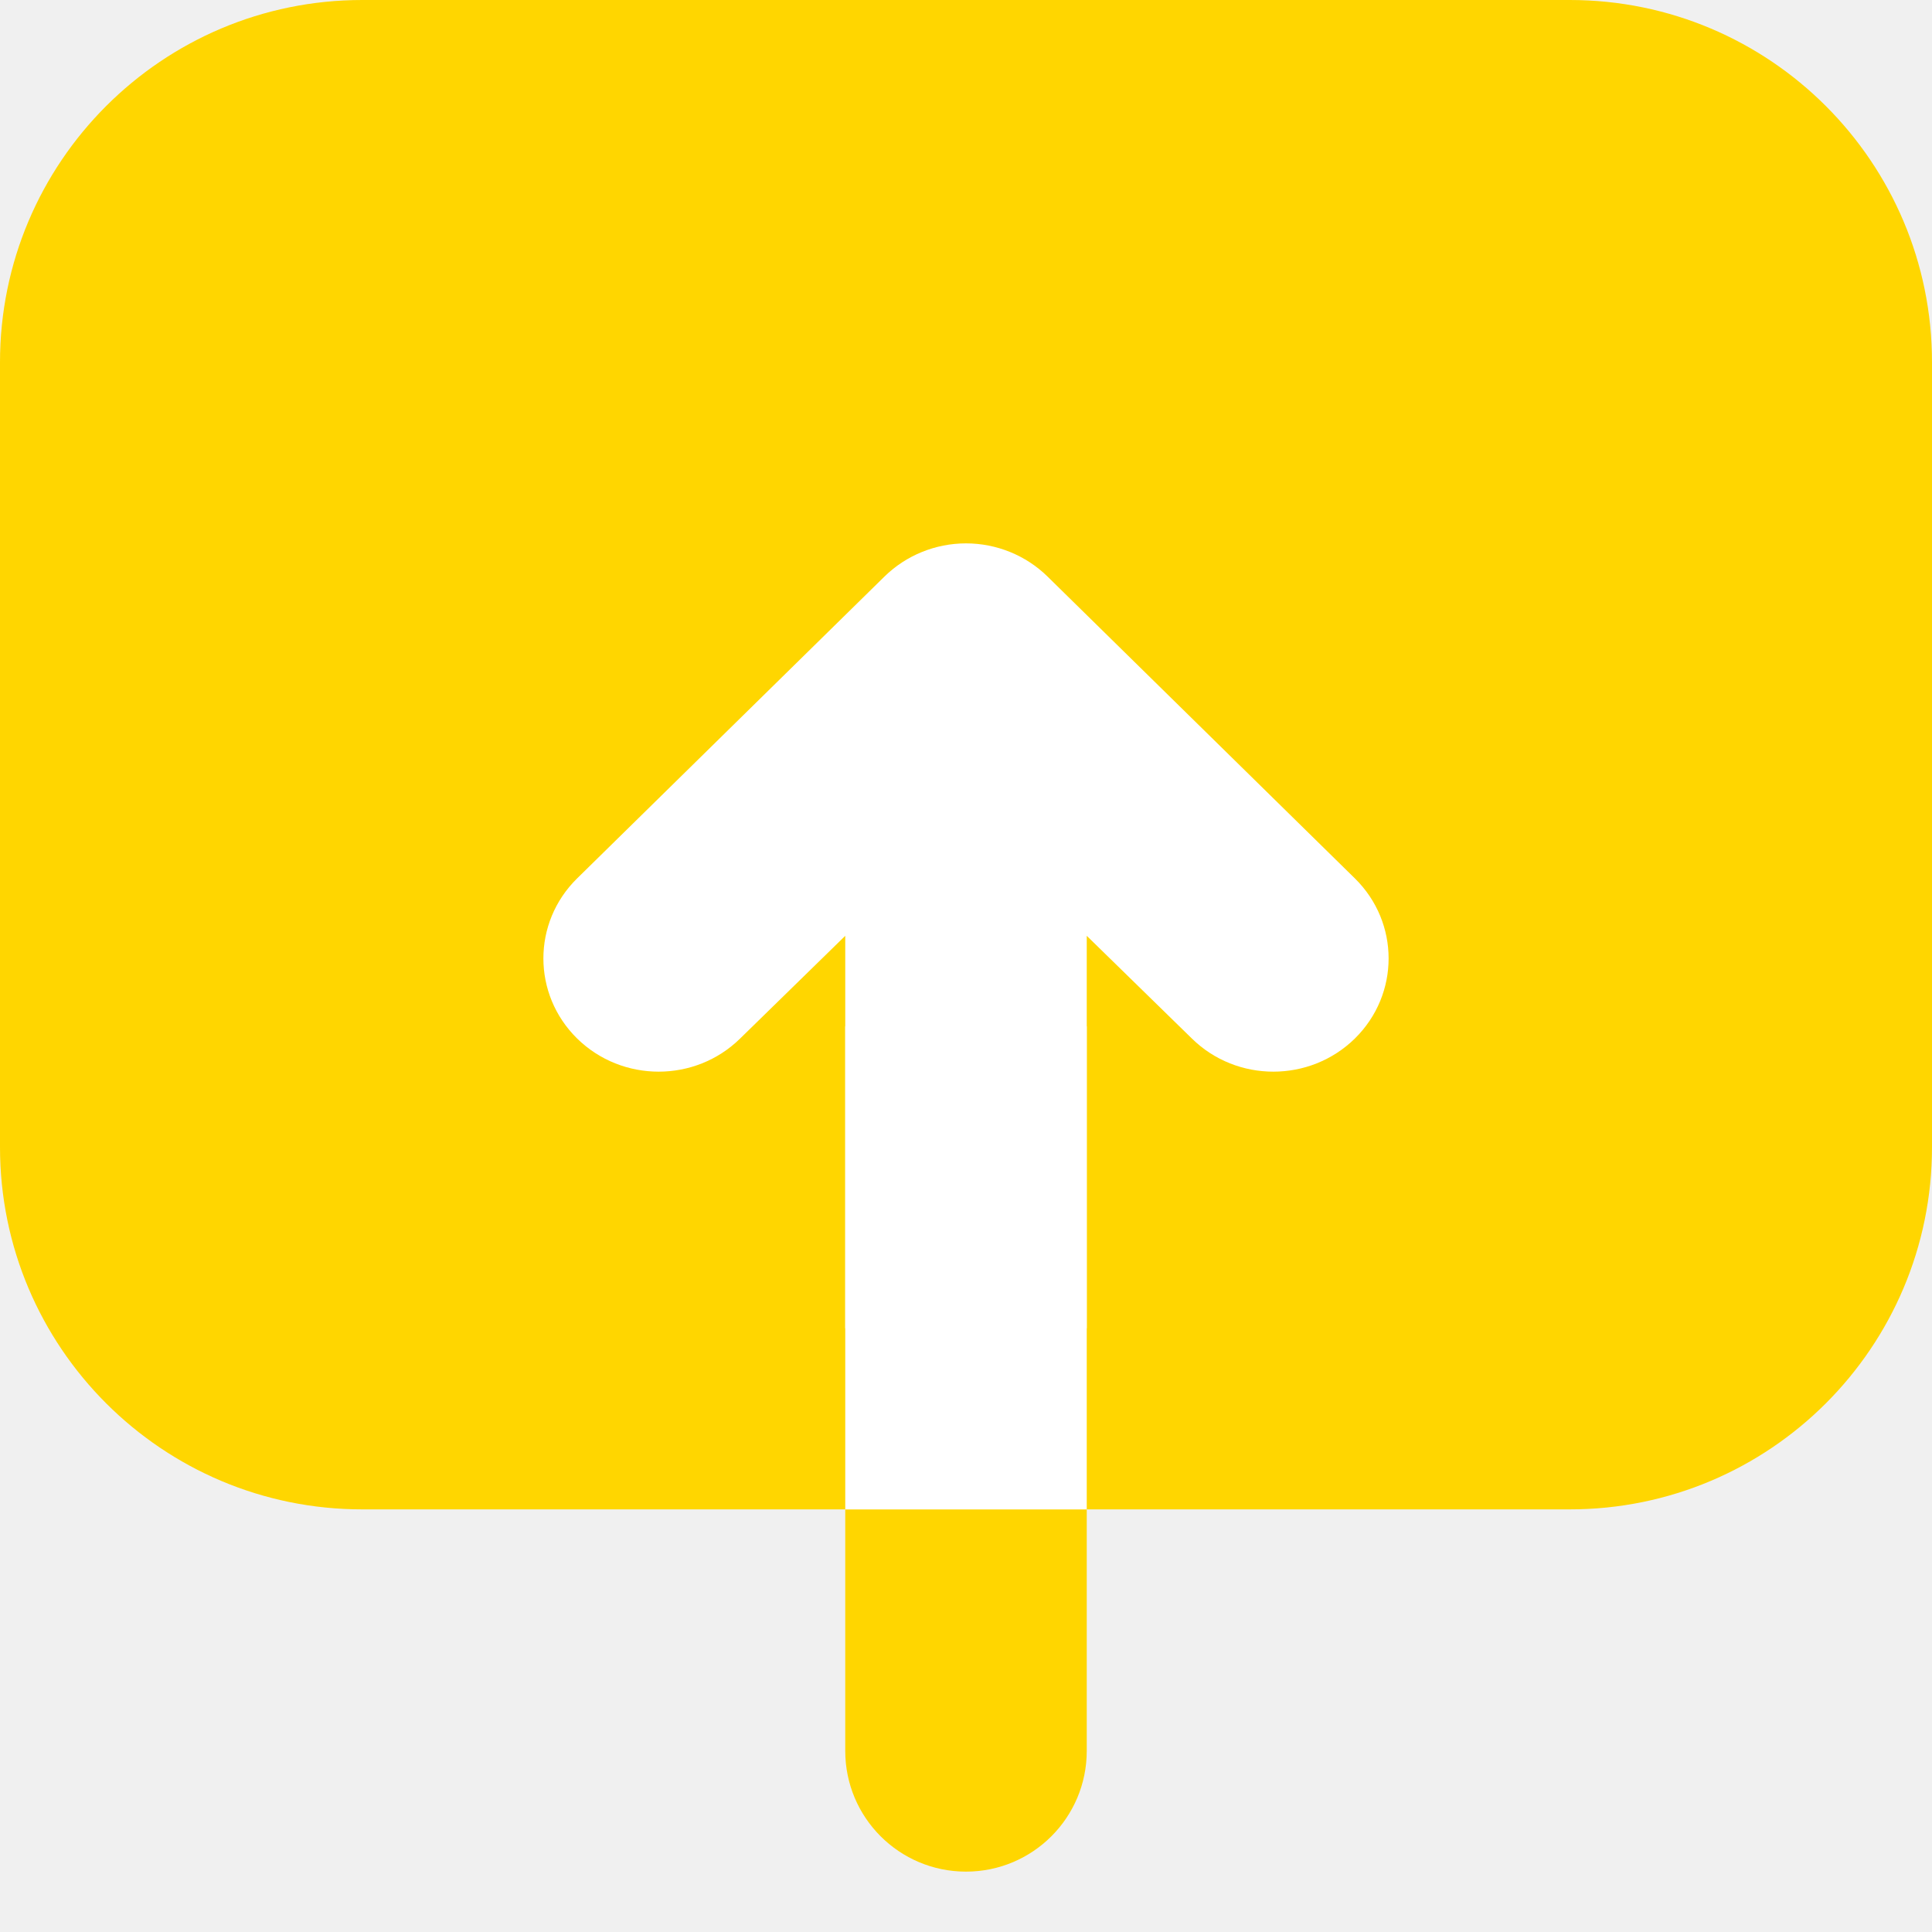
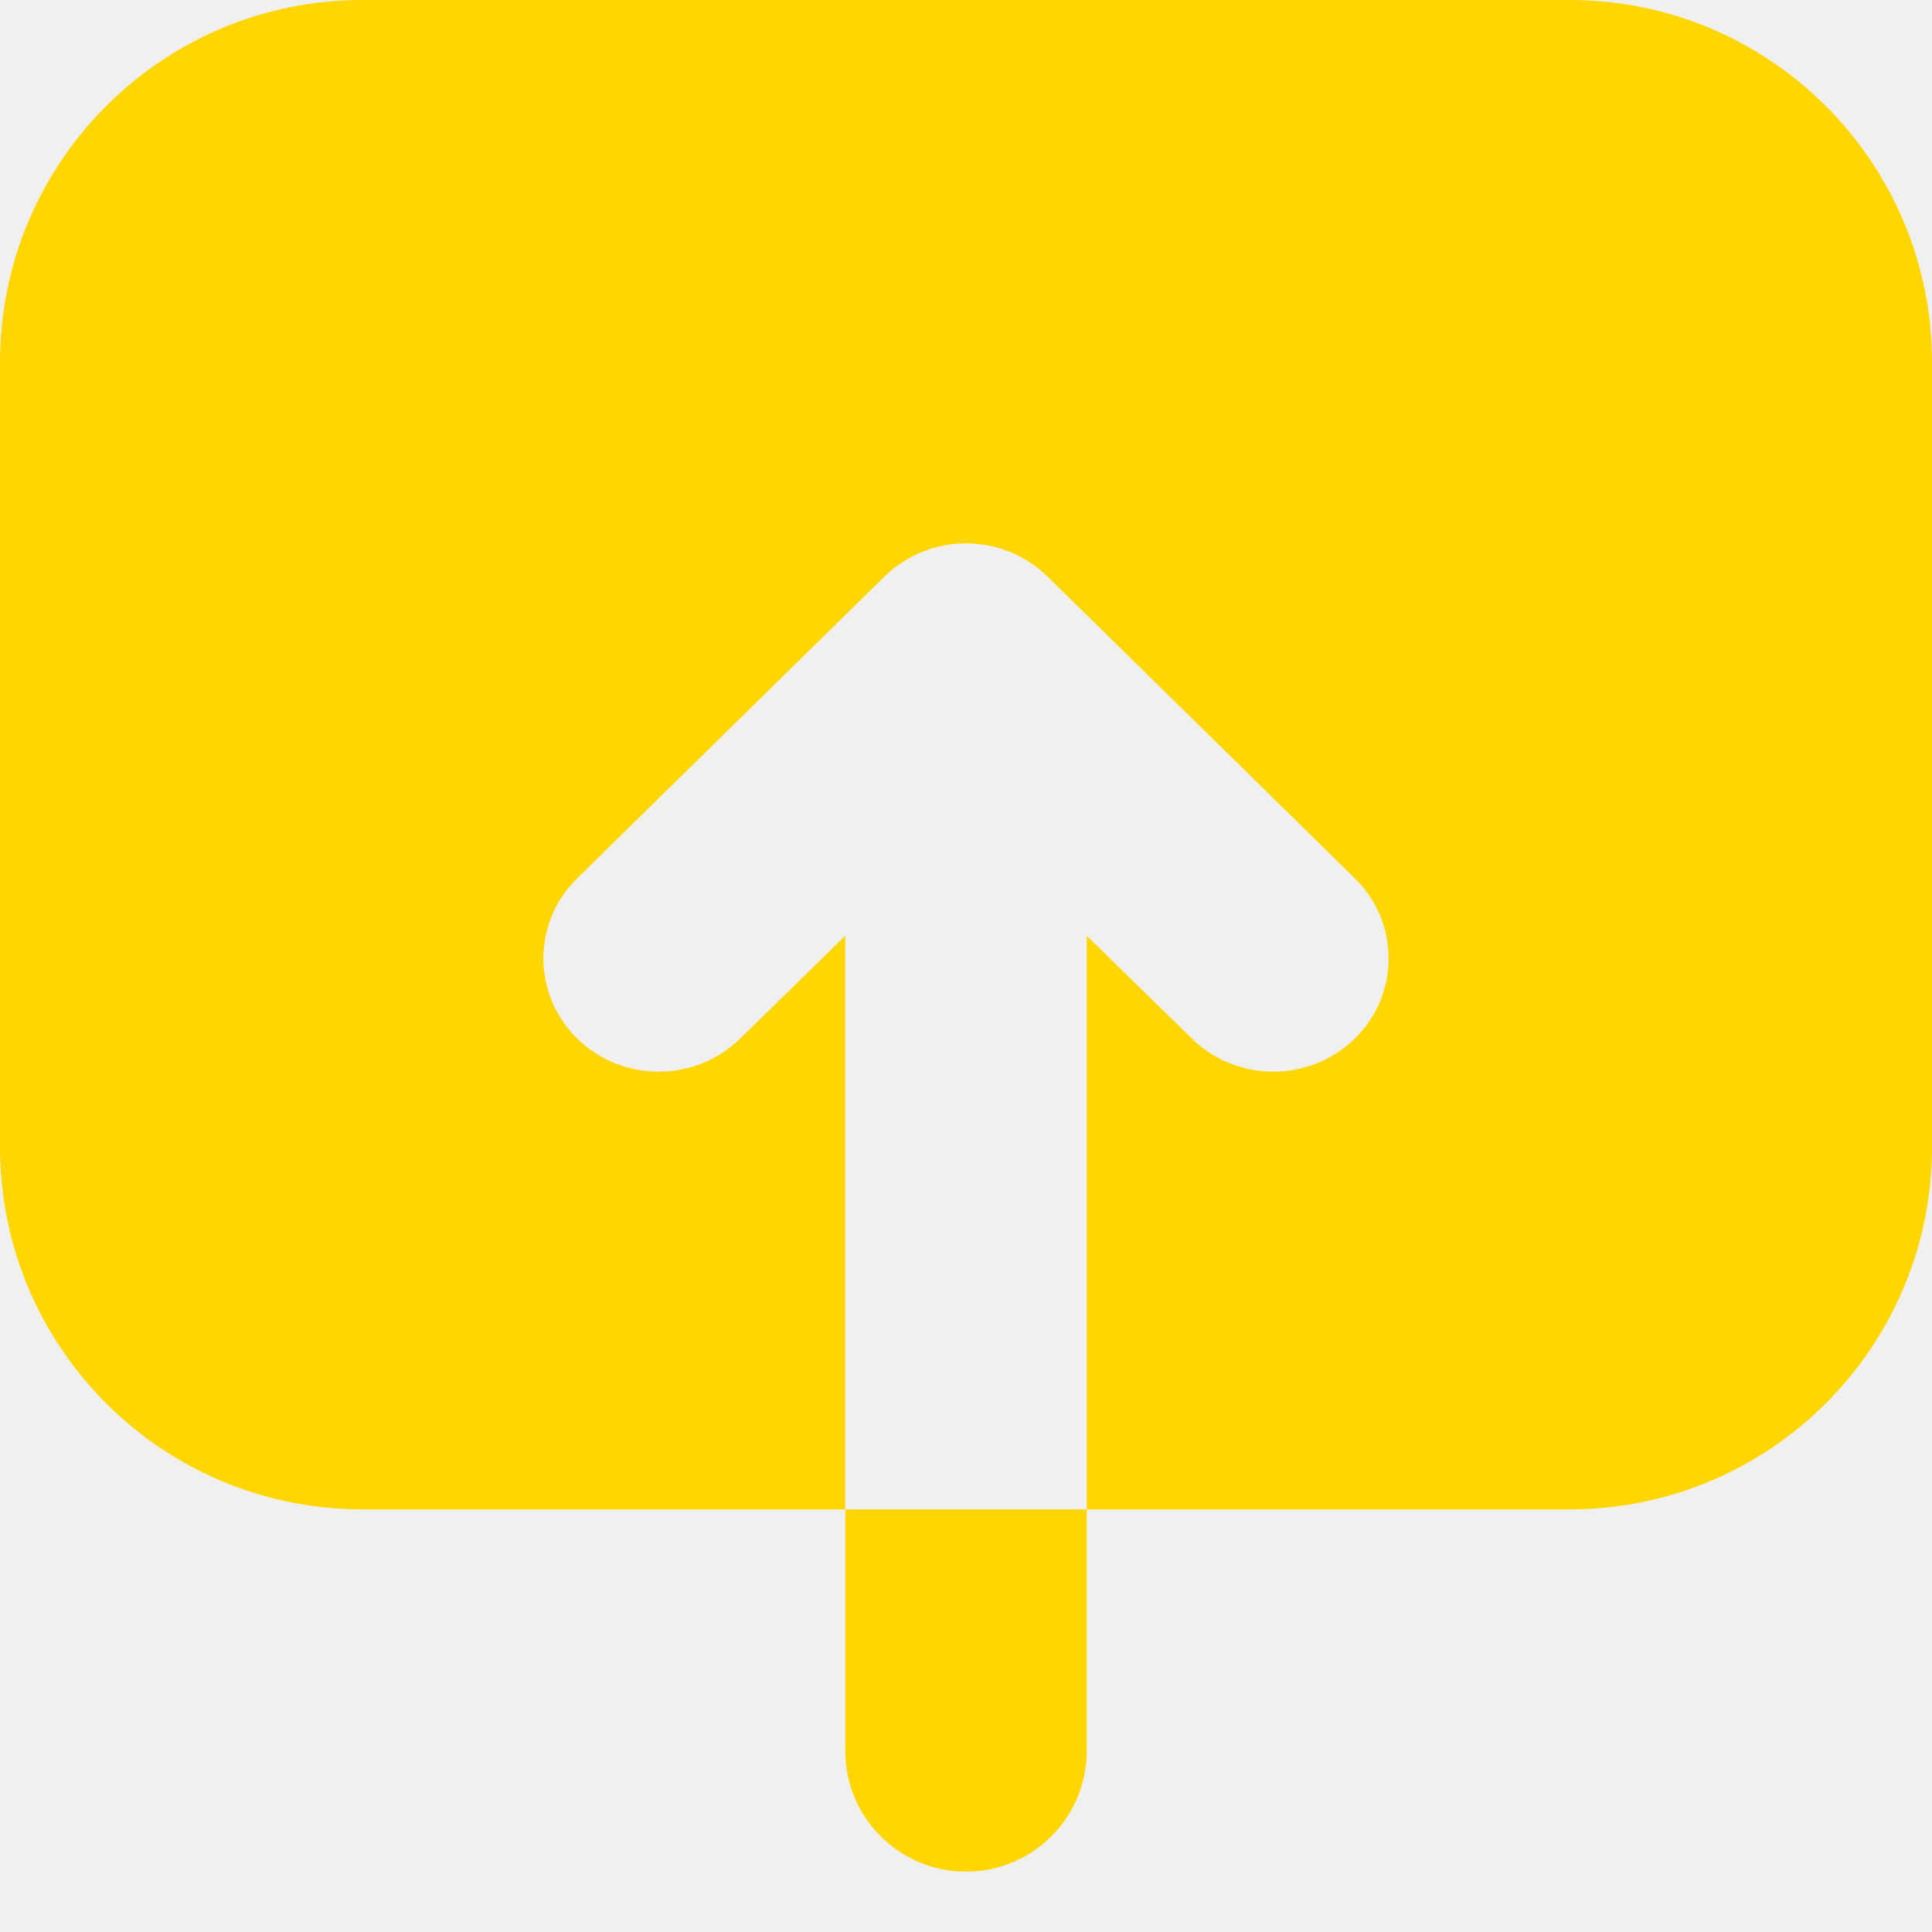
<svg xmlns="http://www.w3.org/2000/svg" width="32" height="32" viewBox="0 0 32 32" fill="none">
-   <path d="M0 6C0 2.686 2.686 0 6 0H26C29.314 0 32 2.686 32 6V19C32 22.314 29.314 25 26 25H6C2.686 25 0 22.314 0 19V6Z" fill="#FFD600" />
-   <path d="M12.259 17.201L14 15.5V22H18V15.5L19.741 17.201C20.486 17.933 21.695 17.933 22.441 17.201C23.186 16.468 23.186 15.281 22.441 14.549L17.35 9.549C16.992 9.198 16.506 9 16 9C15.494 9 15.008 9.198 14.65 9.549L9.559 14.549C8.814 15.281 8.814 16.468 9.559 17.201C10.305 17.933 11.514 17.933 12.259 17.201Z" fill="white" />
  <path d="M14 25H18V29C18 30.105 17.105 31 16 31C14.895 31 14 30.105 14 29V25Z" fill="#FFD600" />
-   <rect x="14" y="17" width="4" height="8" fill="white" />
+   <path fill-rule="evenodd" clip-rule="evenodd" d="M0 6C0 2.686 2.686 0 6 0H26C29.314 0 32 2.686 32 6V19C32 22.314 29.314 25 26 25H18V22V17V15.5L19.741 17.201C20.486 17.933 21.695 17.933 22.441 17.201C23.186 16.468 23.186 15.281 22.441 14.549L17.35 9.549C16.992 9.198 16.506 9 16 9C15.494 9 15.008 9.198 14.65 9.549L9.559 14.549C8.814 15.281 8.814 16.468 9.559 17.201C10.305 17.933 11.514 17.933 12.259 17.201L14 15.5V17V22V25H6C2.686 25 0 22.314 0 19V6Z" fill="#FFD600" />
</svg>
